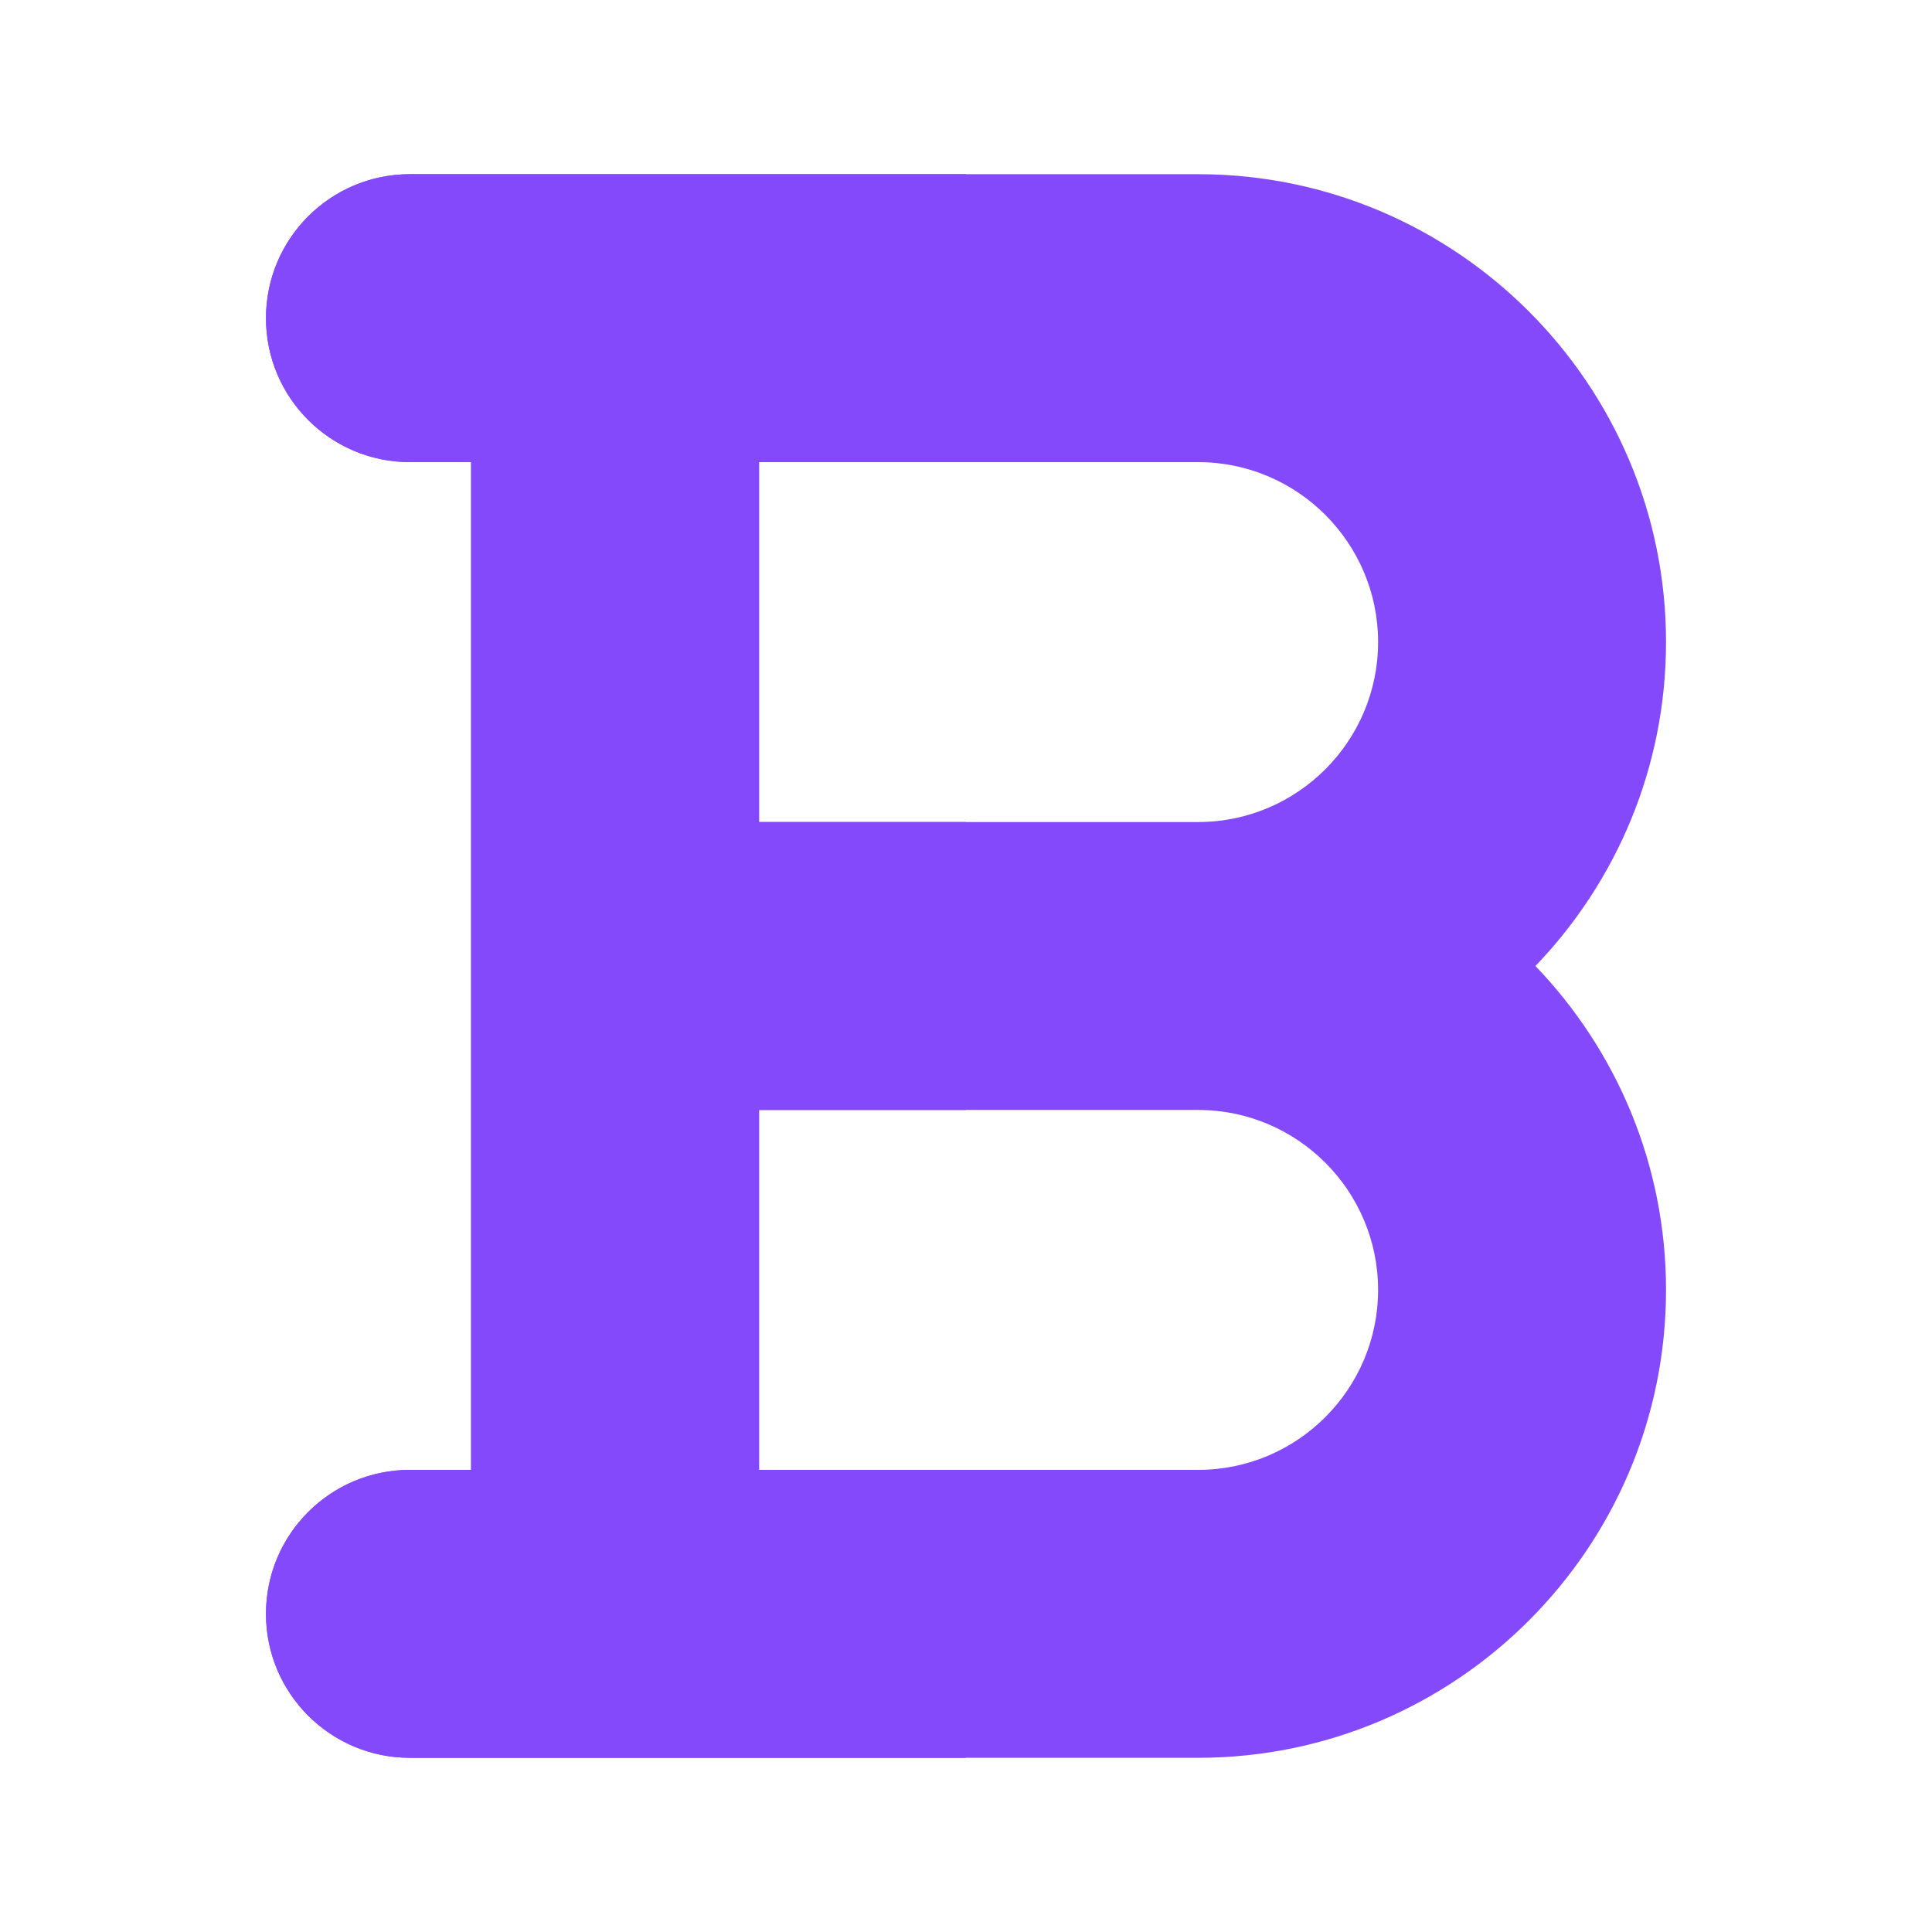
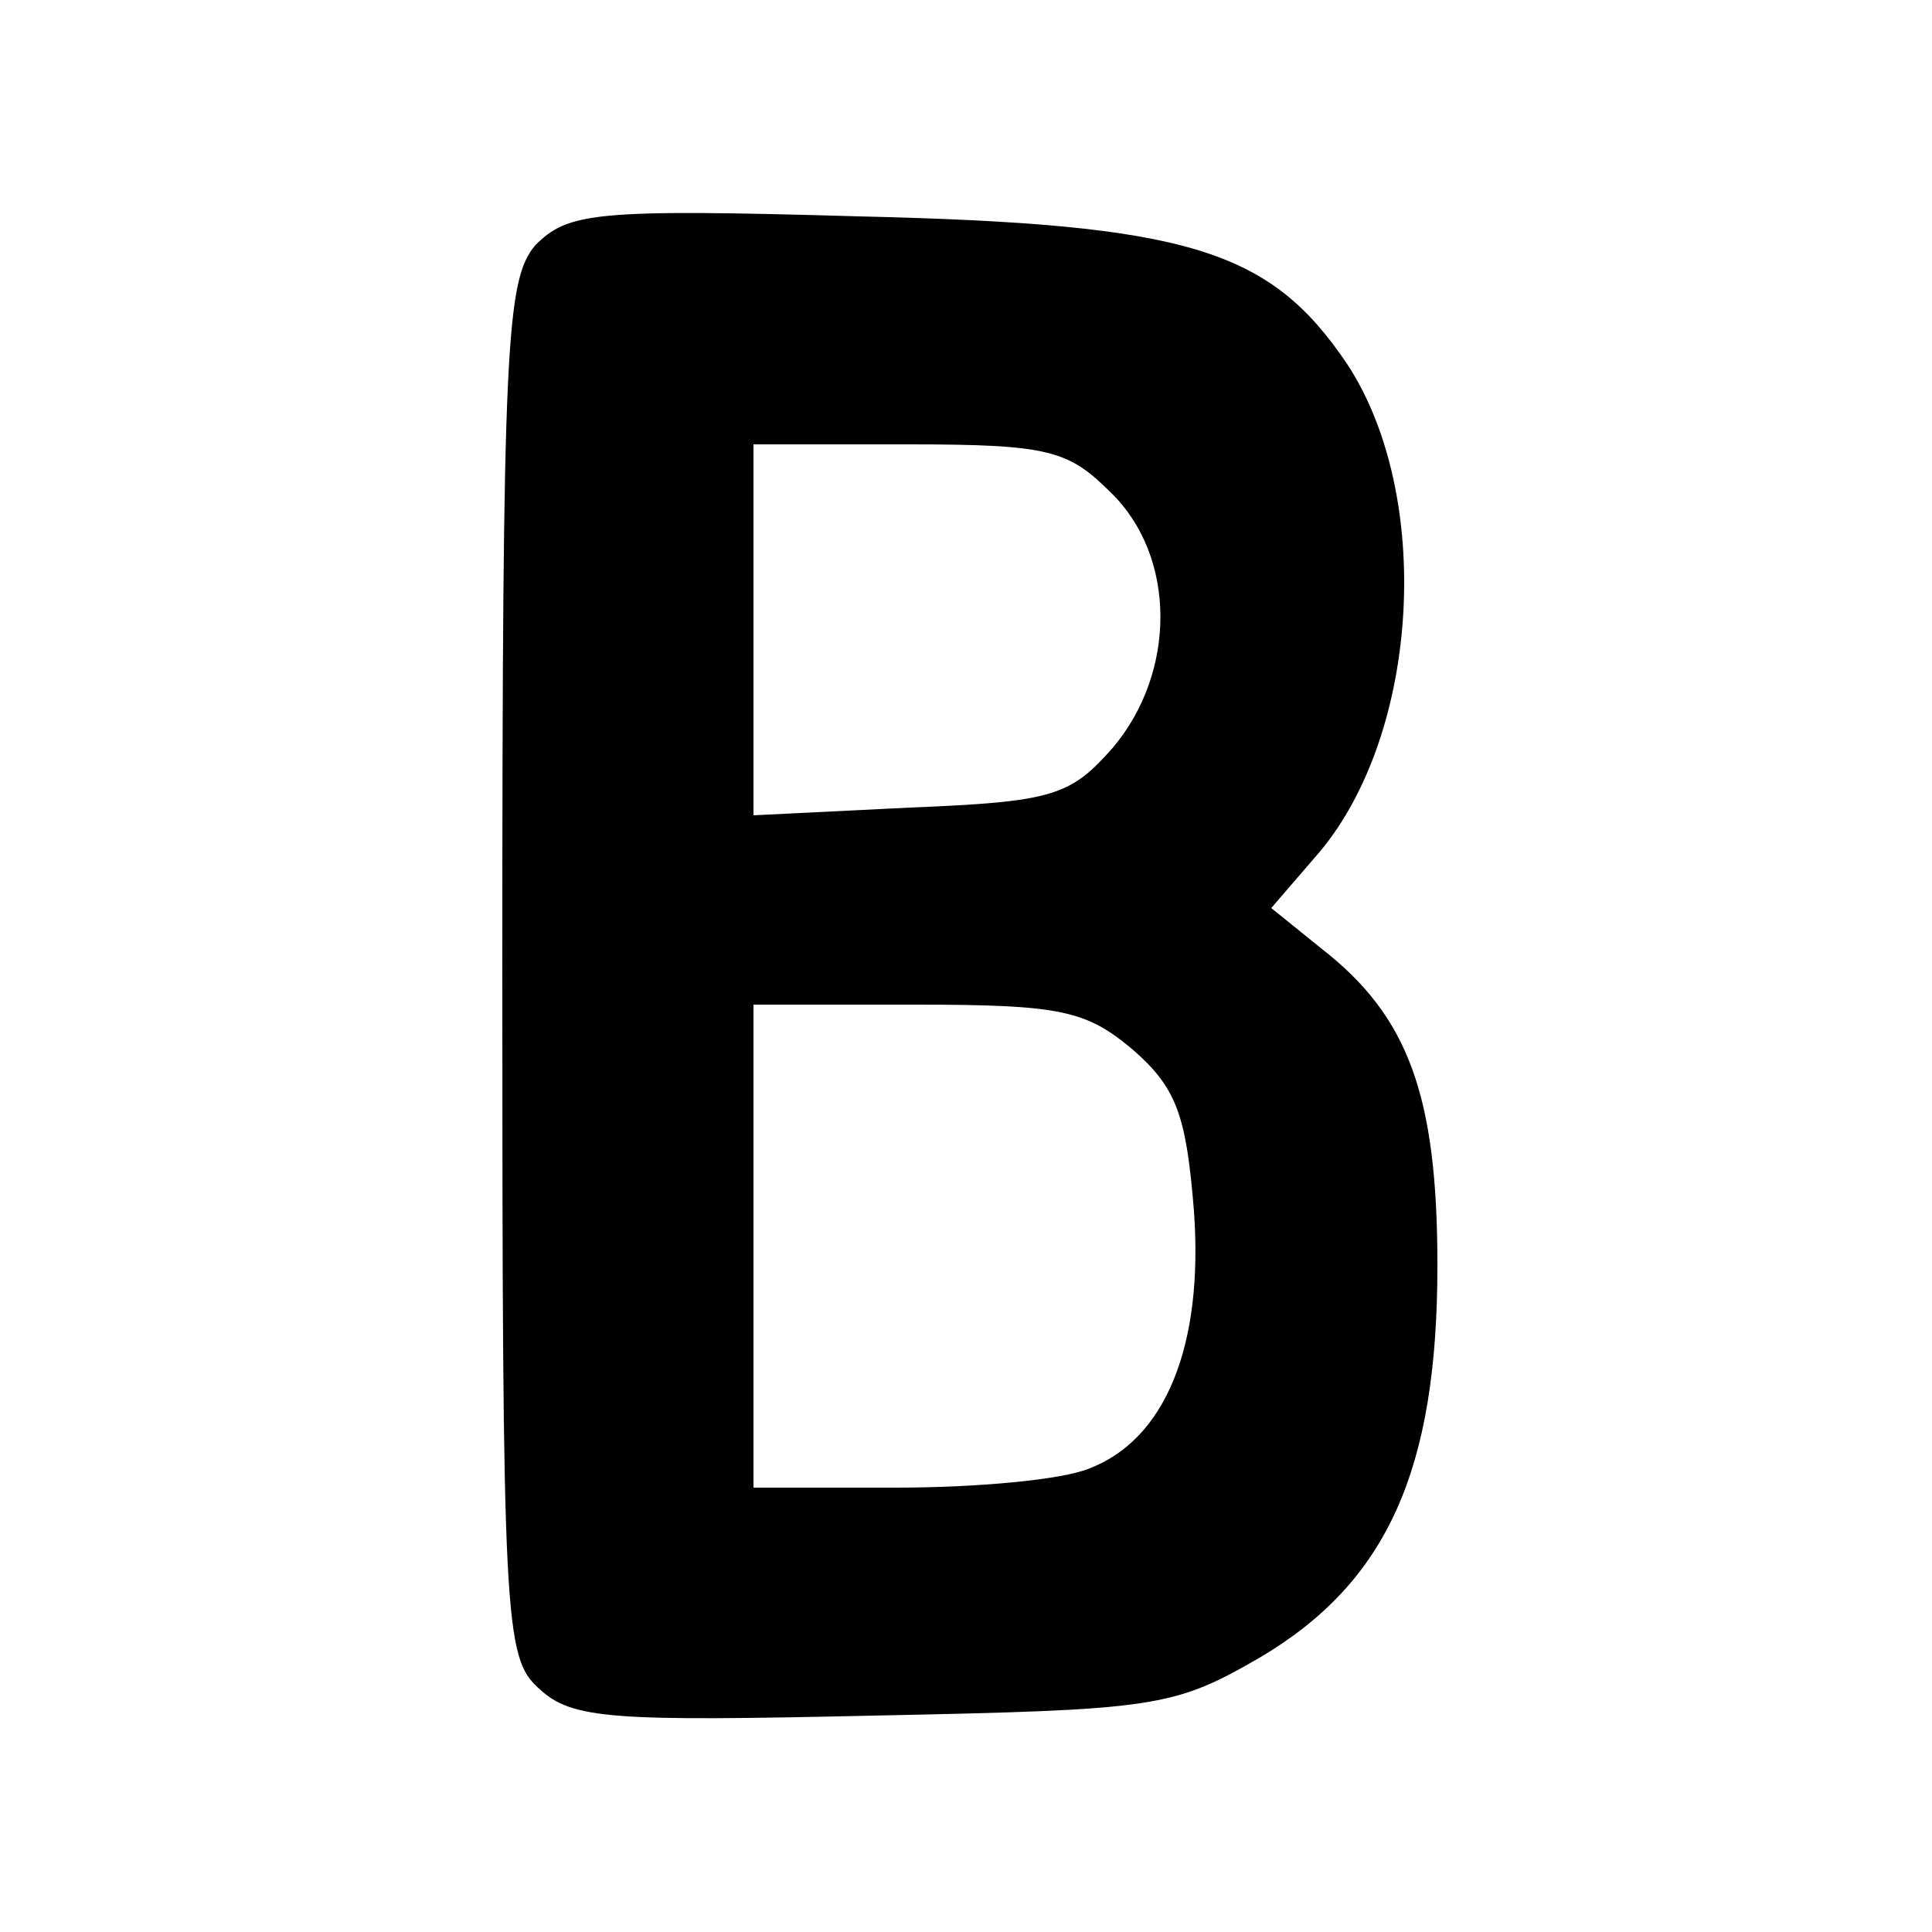
- <svg xmlns="http://www.w3.org/2000/svg" height="146px" width="146px" version="1.1" id="Layer_1" viewBox="-56.32 -56.32 624.64 624.64" xml:space="preserve" fill="#000000" stroke="#000000" stroke-width="0.005">
-   <g id="SVGRepo_bgCarrier" stroke-width="0" />
-   <g id="SVGRepo_iconCarrier">
-     <path style="fill:#8549FC;" d="M95.998,418.909H76.22c-25.706,0-46.545,20.84-46.545,46.545C29.674,491.16,50.514,512,76.22,512 h66.324h188.509c83.413,0,151.273-67.86,151.273-151.273c0-40.609-16.088-77.528-42.22-104.727 c26.132-27.2,42.22-64.118,42.22-104.727C482.326,67.86,414.466,0,331.053,0H142.544H76.22C50.514,0,29.674,20.84,29.674,46.545 s20.84,46.545,46.545,46.545h19.779V256V418.909z M189.089,93.091h141.964c32.082,0,58.182,26.1,58.182,58.182 s-26.1,58.182-58.182,58.182H189.089L189.089,93.091L189.089,93.091z M189.089,302.545h141.964c32.082,0,58.182,26.1,58.182,58.182 s-26.1,58.182-58.182,58.182H189.089L189.089,302.545L189.089,302.545z" />
-     <path style="fill:#8549FC;" d="M189.089,418.909V302.545H256v-93.091h-66.911V93.091H256V0H142.544H76.22 C50.514,0,29.674,20.84,29.674,46.545s20.84,46.545,46.545,46.545h19.779V256v162.909H76.22c-25.706,0-46.545,20.84-46.545,46.545 C29.674,491.16,50.514,512,76.22,512h66.324H256v-93.091H189.089z" />
+ <svg xmlns="http://www.w3.org/2000/svg" version="1.0" width="100pt" height="100pt" viewBox="0 0 100 100" preserveAspectRatio="xMidYMid meet">
+   <g transform="translate(0,100) scale(0.1,-0.1)" fill="#000000" stroke="none">
+     <path d="M277 873 c-15 -18 -17 -51 -17 -375 0 -338 1 -356 19 -372 17 -16 38 -17 173 -14 146 3 155 4 200 30 66 39 92 97 92 203 0 88 -15 129 -60 164 l-26 21 25 29 c52 62 59 185 14 253 -40 59 -82 72 -252 76 -138 4 -151 2 -168 -15z m298 -128 c34 -33 34 -93 1 -132 -22 -25 -31 -28 -105 -31 l-81 -4 0 96 0 96 80 0 c73 0 83 -3 105 -25z m11 -288 c23 -20 28 -34 32 -84 5 -70 -15 -118 -54 -133 -14 -6 -59 -10 -100 -10 l-74 0 0 125 0 125 84 0 c75 0 88 -3 112 -23z" />
  </g>
</svg>
